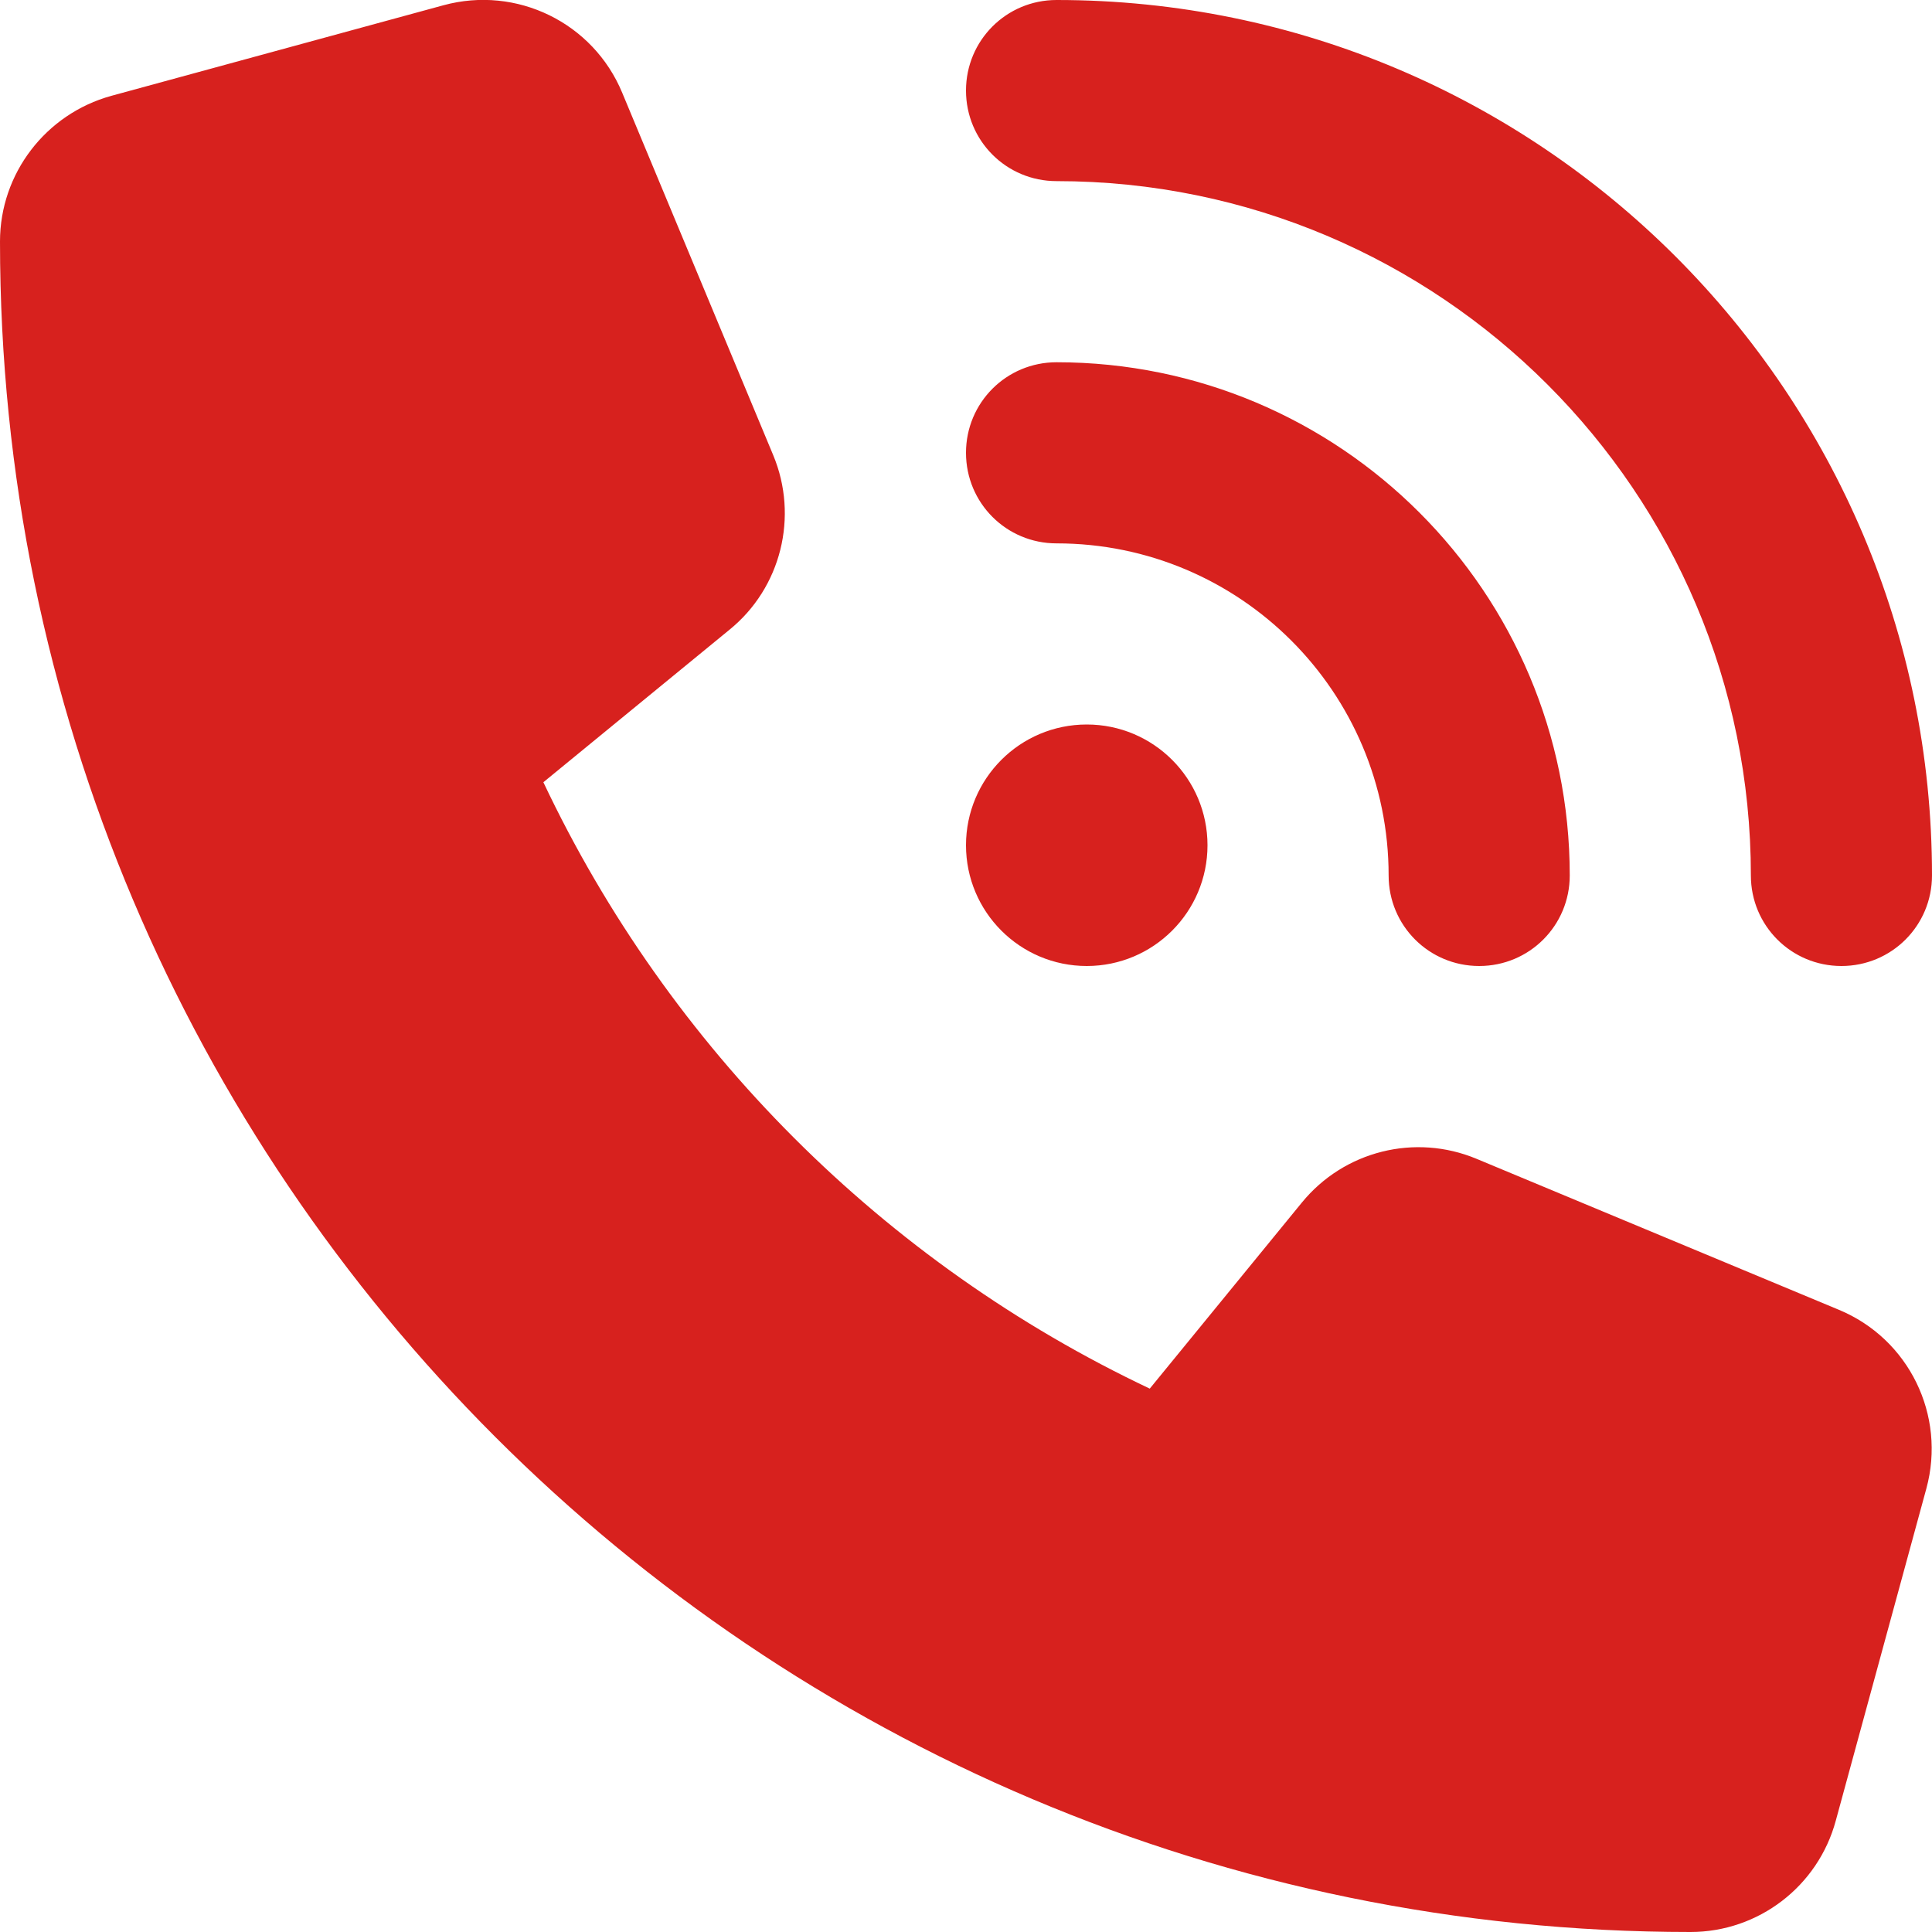
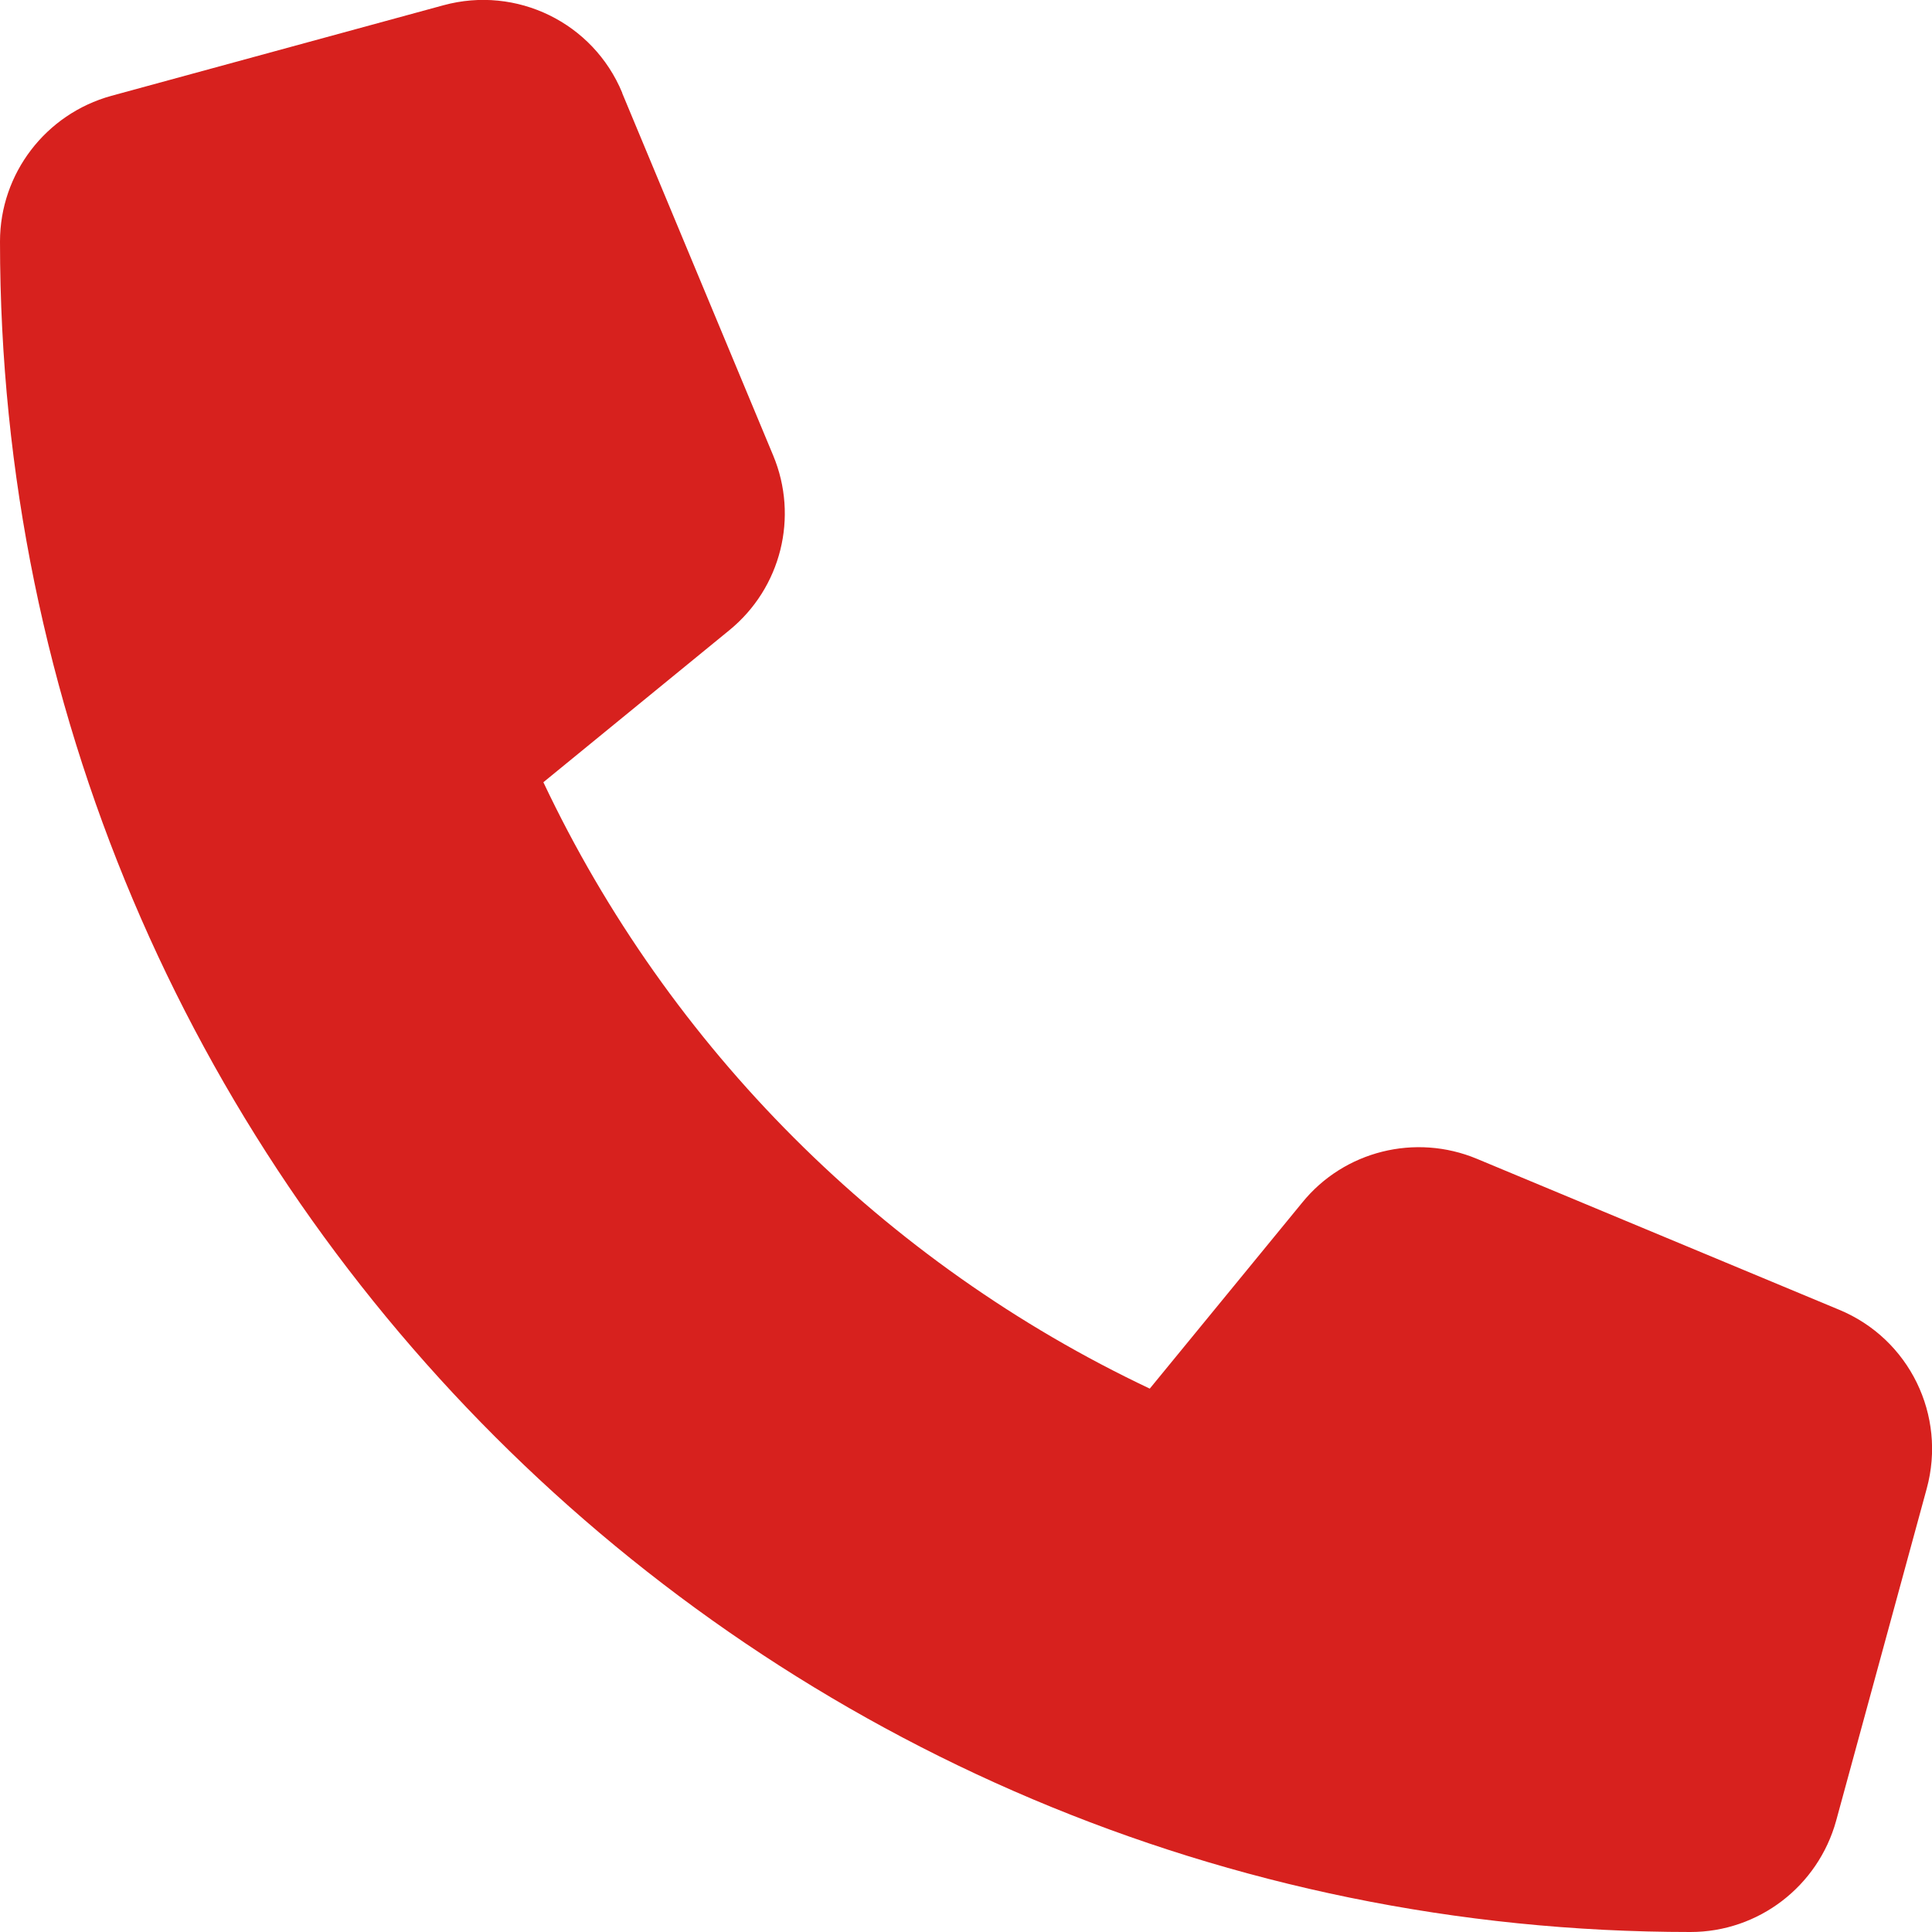
<svg xmlns="http://www.w3.org/2000/svg" viewBox="0 0 512 512">
-   <path fill="#d7211e" d="M280 0C408.1 0 512 103.9 512 232c0 13.3-10.7 24-24 24s-24-10.7-24-24c0-101.6-82.4-184-184-184c-13.3 0-24-10.7-24-24s10.7-24 24-24zm8 192a32 32 0 1 1 0 64 32 32 0 1 1 0-64zm-32-72c0-13.3 10.7-24 24-24c75.1 0 136 60.9 136 136c0 13.3-10.7 24-24 24s-24-10.7-24-24c0-48.6-39.4-88-88-88c-13.3 0-24-10.7-24-24zM117.5 1.4c19.4-5.3 39.7 4.6 47.4 23.2l40 96c6.8 16.3 2.1 35.2-11.6 46.3L144 207.3c33.3 70.4 90.3 127.4 160.7 160.7L345 318.7c11.2-13.7 30-18.4 46.3-11.6l96 40c18.6 7.7 28.5 28 23.2 47.4l-24 88C481.8 499.9 466 512 448 512C200.6 512 0 311.4 0 64C0 46 12.1 30.2 29.5 25.4l88-24z" />
+   <path fill="#d7211e" d="M164.9 24.6c-7.7-18.6-28-28.5-47.4-23.2l-88 24C12.1 30.2 0 46 0 64C0 311.4 200.6 512 448 512c18 0 33.8-12.1 38.6-29.5l24-88c5.3-19.4-4.6-39.7-23.2-47.4l-96-40c-16.3-6.8-35.2-2.1-46.3 11.6L304.7 368C234.3 334.7 177.3 277.7 144 207.3L193.3 167c13.7-11.2 18.4-30 11.6-46.3l-40-96z" />
</svg>
